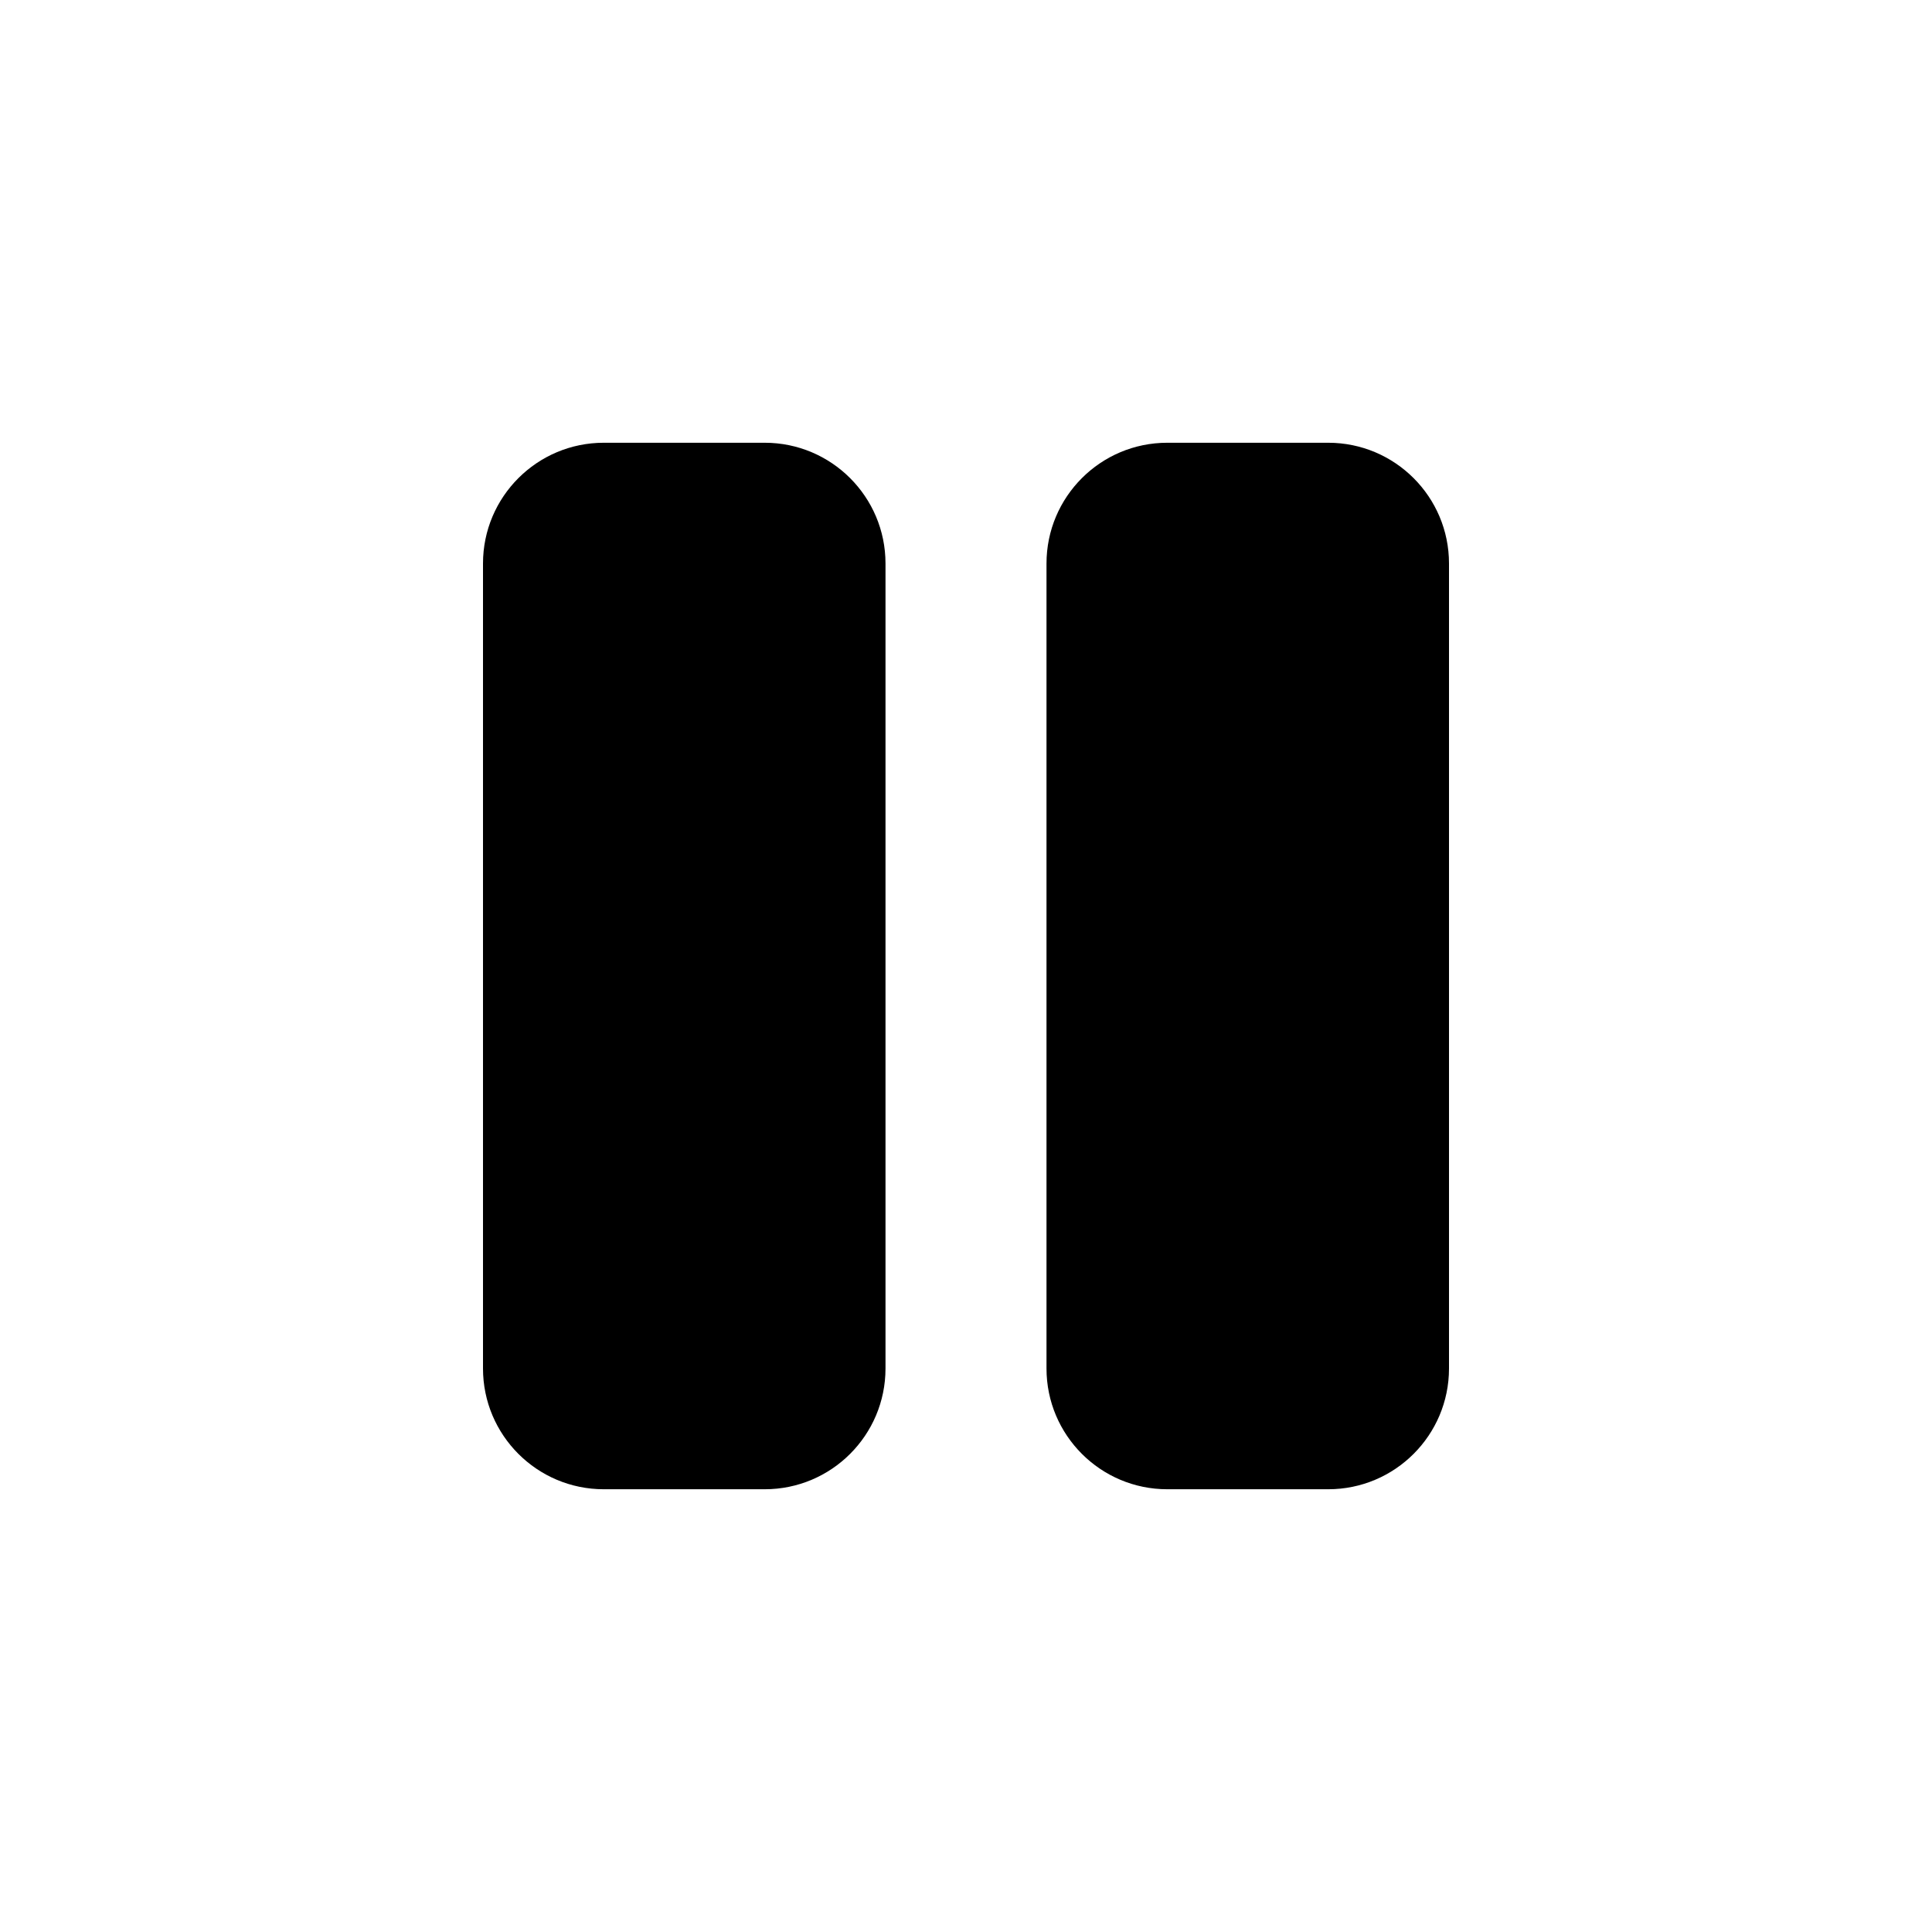
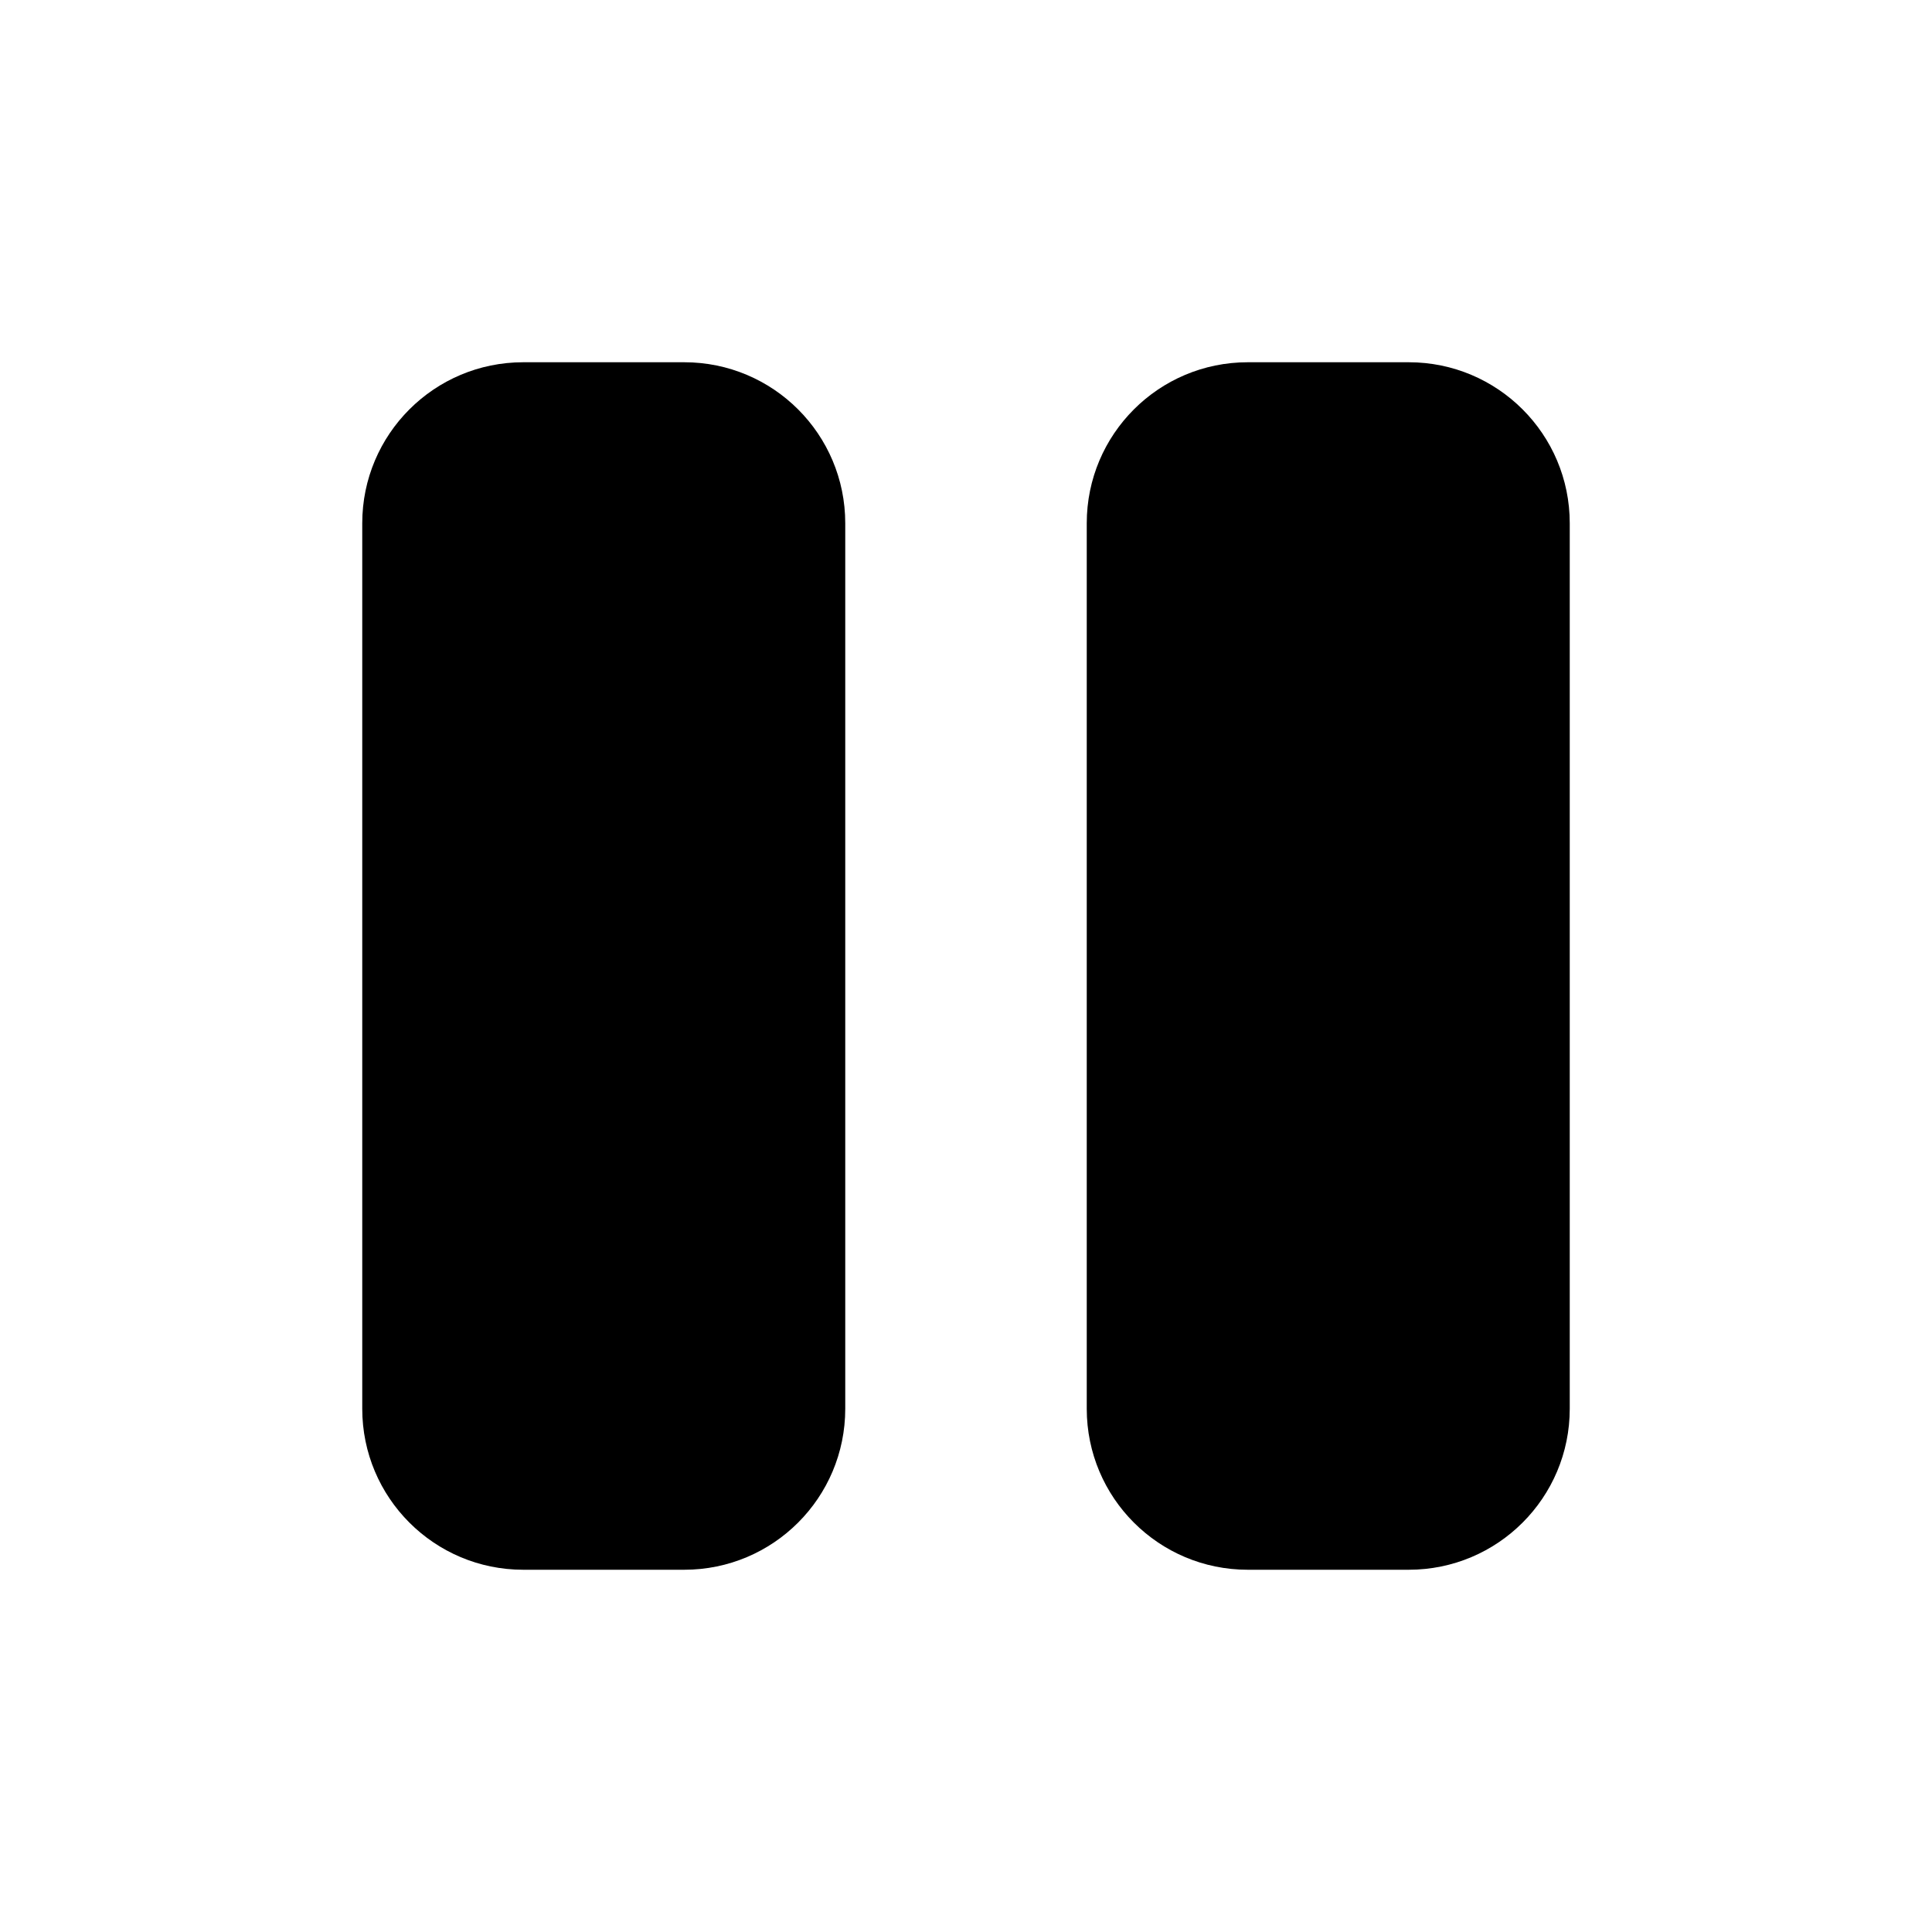
<svg xmlns="http://www.w3.org/2000/svg" viewBox="0 0 24 24" fill="currentColor">
  <rect fill="currentColor" />
-   <path d="M6 7C6 6.172 6.672 5.5 7.5 5.5H9.5C10.328 5.5 11 6.172 11 7V17C11 17.828 10.328 18.5 9.5 18.5H7.5C6.672 18.5 6 17.828 6 17V7Z" fill="currentColor" />
-   <path d="M13 7C13 6.172 13.672 5.5 14.5 5.5H16.5C17.328 5.5 18 6.172 18 7V17C18 17.828 17.328 18.5 16.5 18.5H14.5C13.672 18.5 13 17.828 13 17V7Z" fill="currentColor" />
+   <path d="M4.5 6.5C4.5 5.395 5.395 4.5 6.5 4.5H8.5C9.605 4.5 10.5 5.395 10.5 6.5V17.5C10.5 18.605 9.605 19.5 8.5 19.5H6.5C5.395 19.5 4.5 18.605 4.5 17.5V6.5Z" fill="currentColor" />
+   <path d="M13.5 6.5C13.5 5.395 14.395 4.5 15.5 4.5H17.5C18.605 4.5 19.5 5.395 19.5 6.5V17.5C19.5 18.605 18.605 19.5 17.5 19.5H15.5C14.395 19.5 13.5 18.605 13.5 17.5V6.5Z" fill="currentColor" />
</svg>
